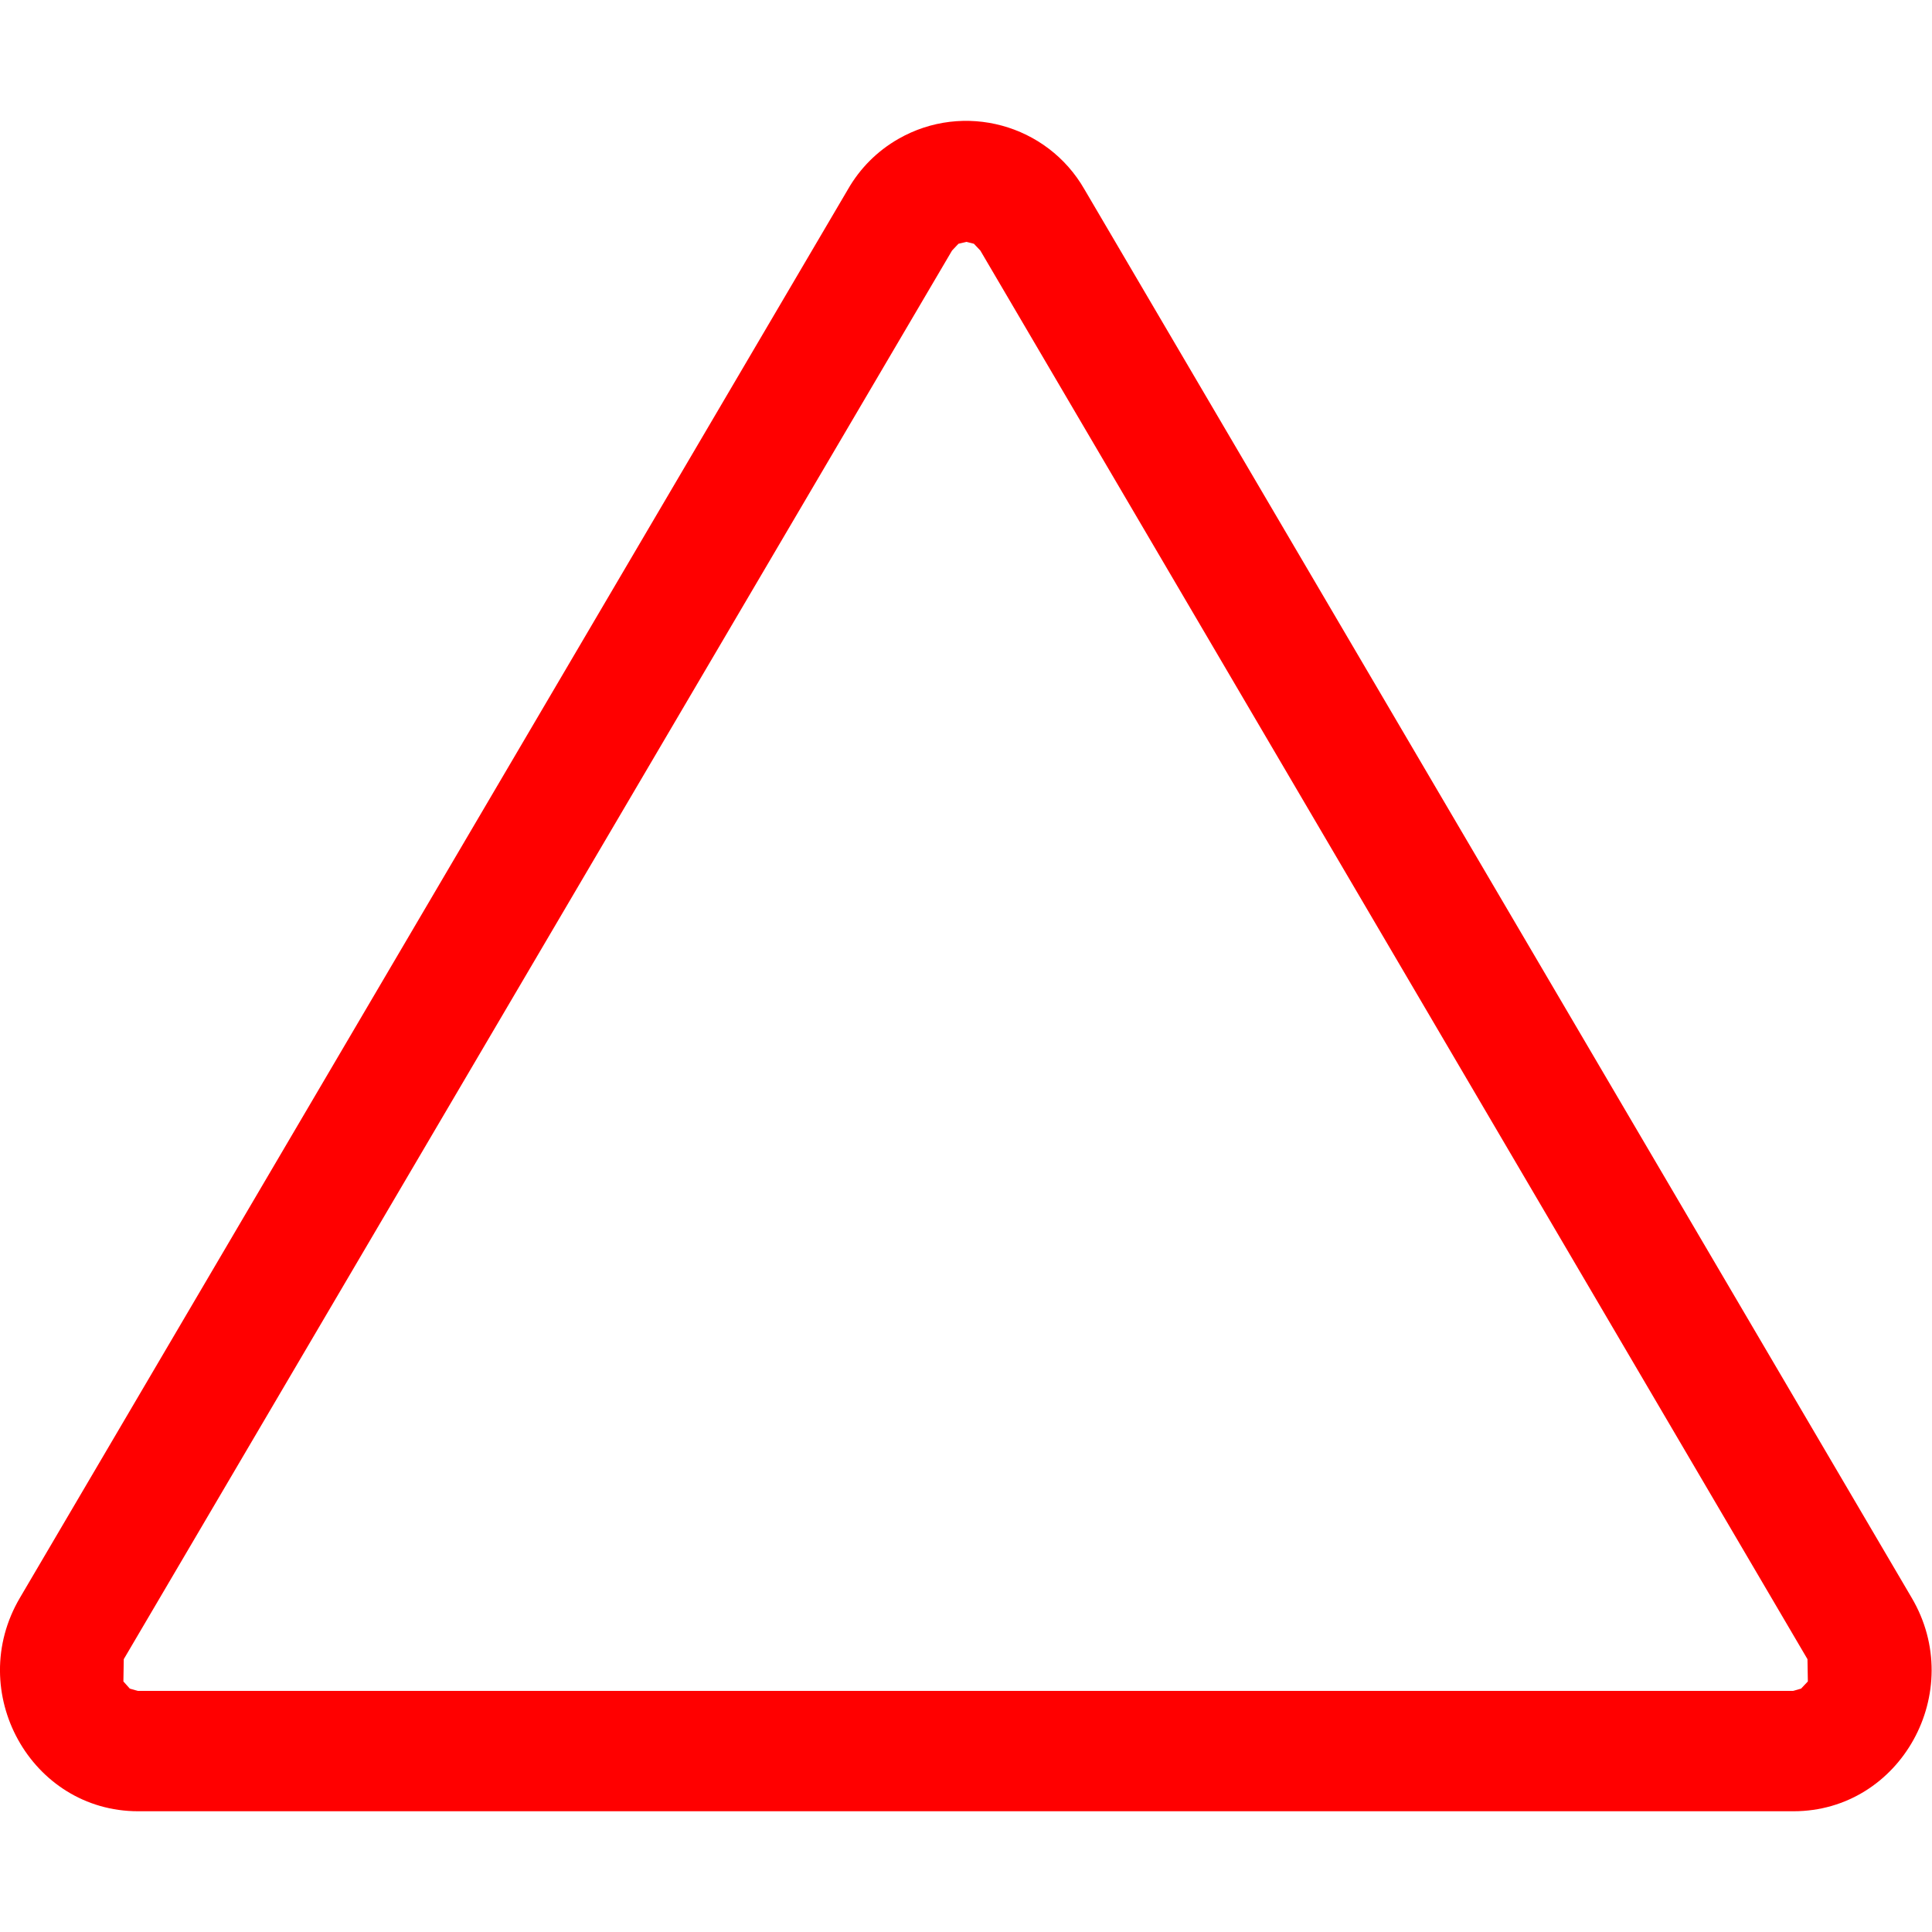
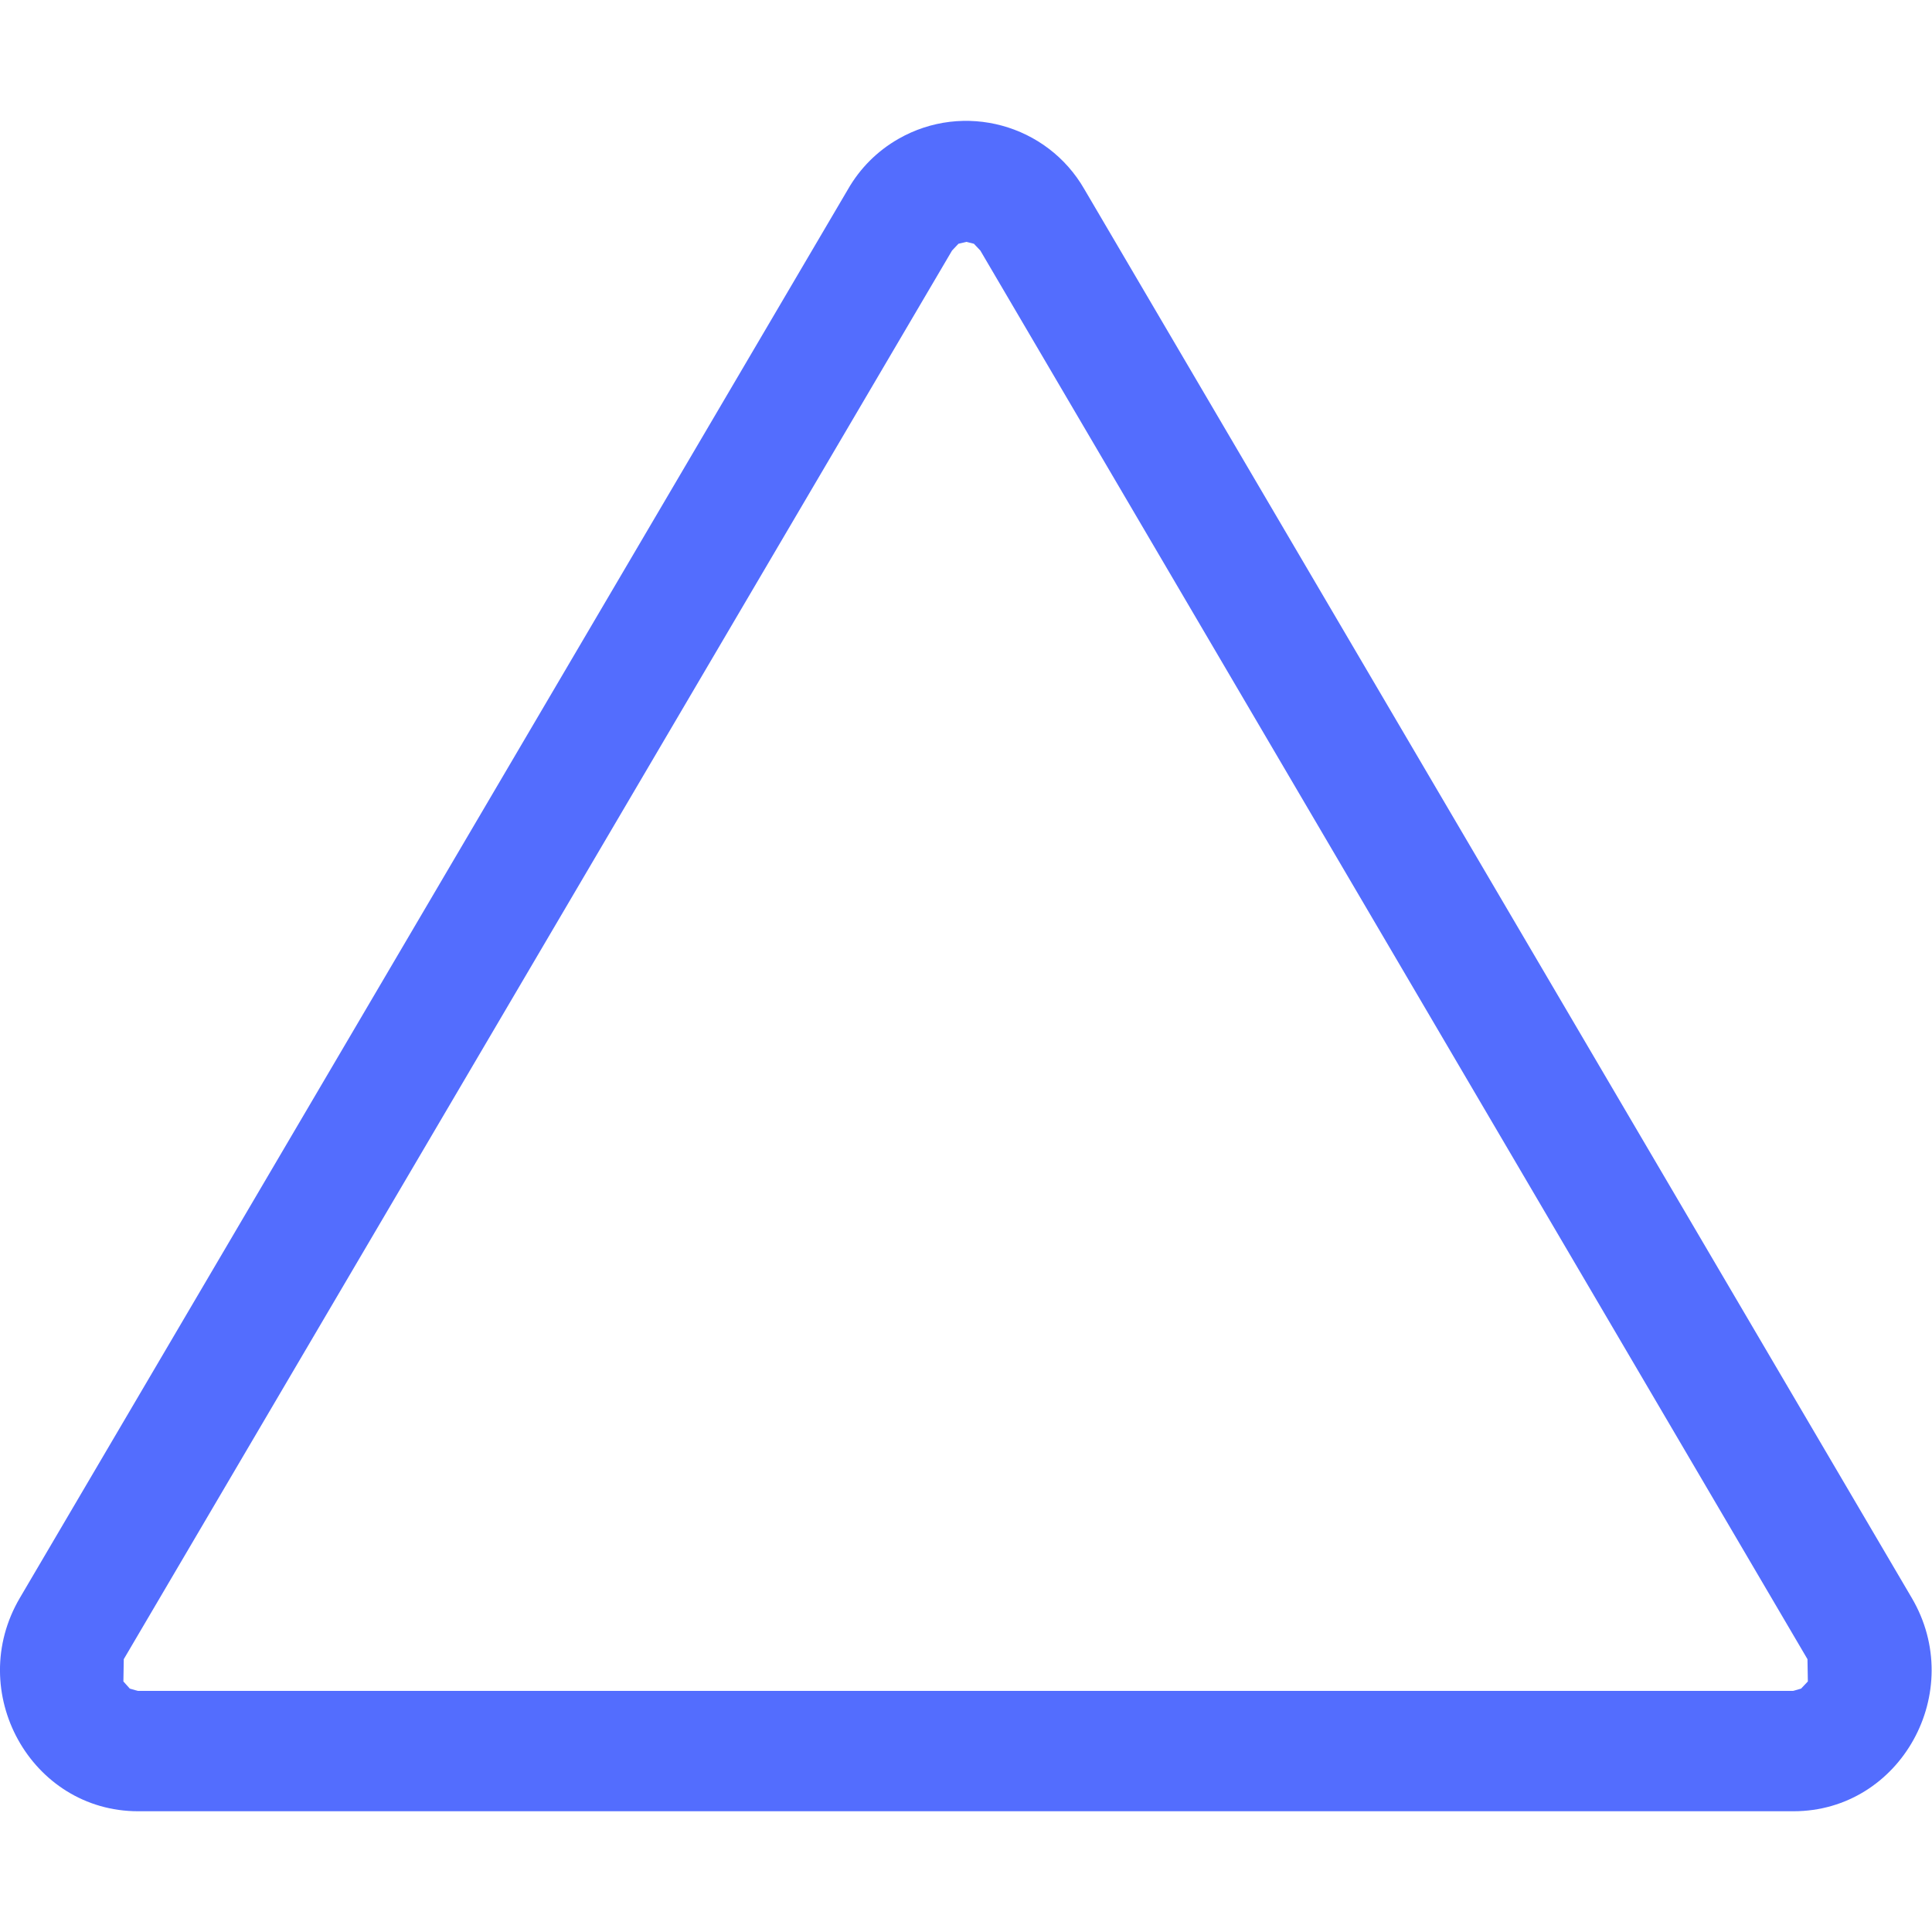
- <svg xmlns="http://www.w3.org/2000/svg" version="1.1" id="Layer_1" x="0px" y="0px" viewBox="0 0 512 512" style="enable-background:new 0 0 512 512; fill: red;" xml:space="preserve">
+ <svg xmlns="http://www.w3.org/2000/svg" version="1.1" id="Layer_1" x="0px" y="0px" viewBox="0 0 512 512" style="enable-background:new 0 0 512 512; fill: #536dfe;" xml:space="preserve">
  <style type="text/css">
	.st0{fill-rule:evenodd;clip-rule:evenodd;}
</style>
  <g>
    <path class="st0" d="M254,64.6l-1.7,1.8L32.8,439.7l-0.1,5.9l1.7,1.9l2.1,0.6h438.7l2.1-0.6l1.8-1.9l-0.1-5.9L259.8,66.4l-1.7-1.8   l-2-0.5L254,64.6z M287.4,50.2c-9.9-17.3-32-23.3-49.3-13.4c-5.6,3.2-10.2,7.8-13.4,13.4L5.3,423.4C-9.4,448.3,8.2,480,36.6,480   h438.7c28.4,0,46-31.7,31.3-56.6L287.4,50.2z" />
  </g>
</svg>
